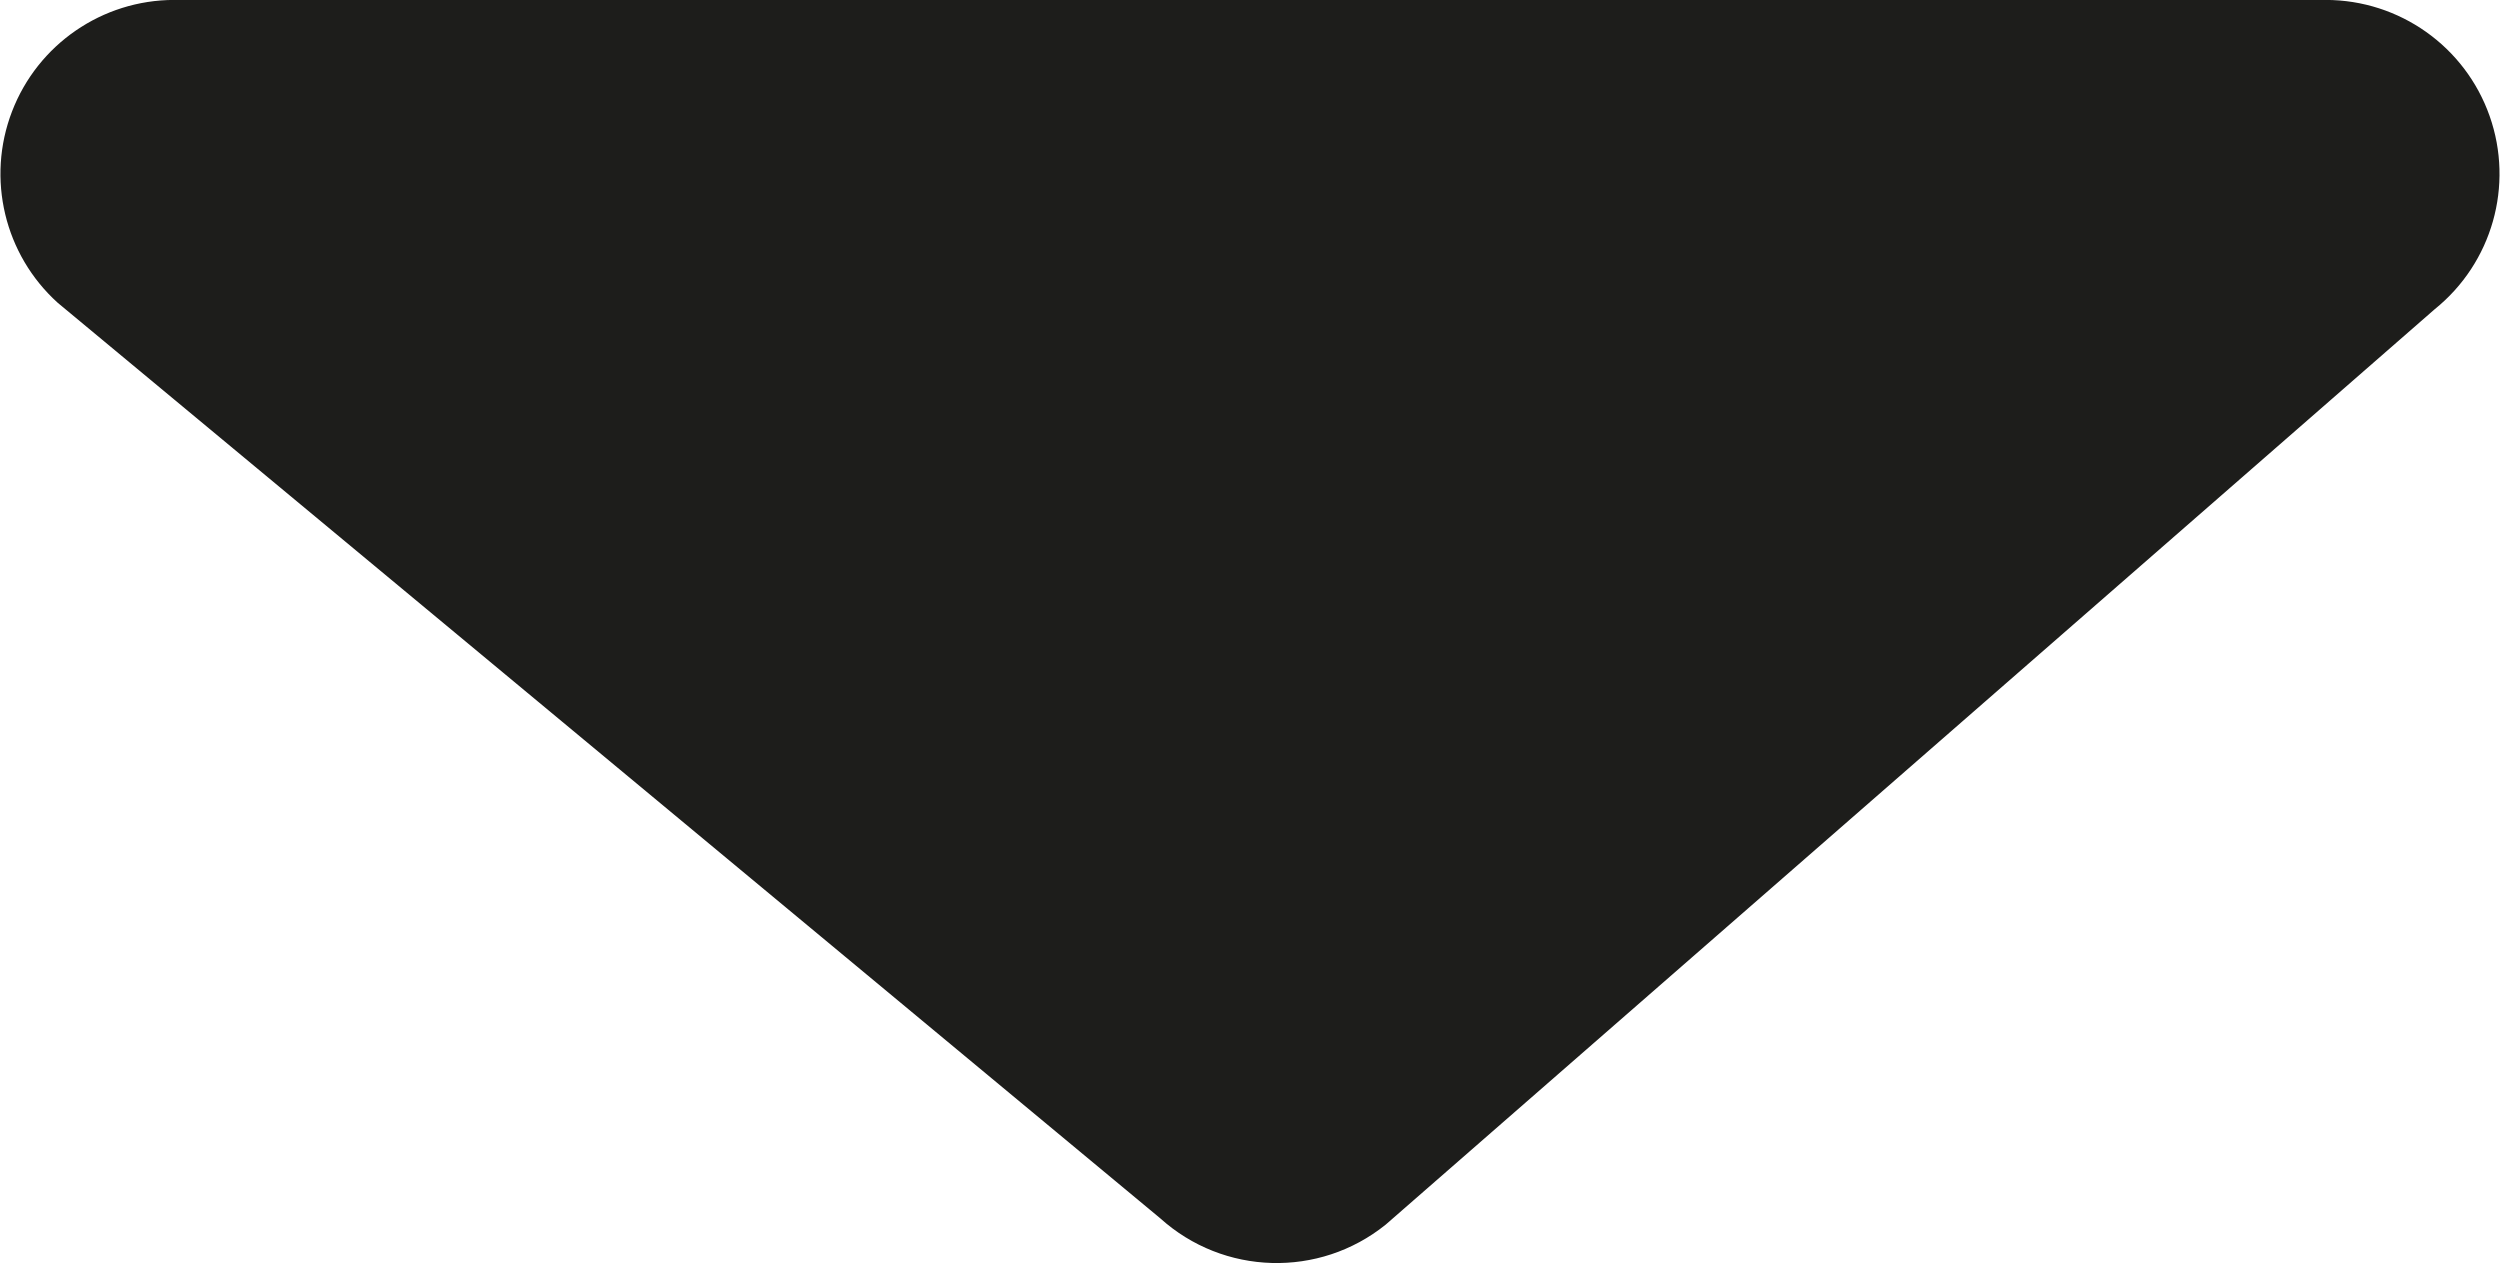
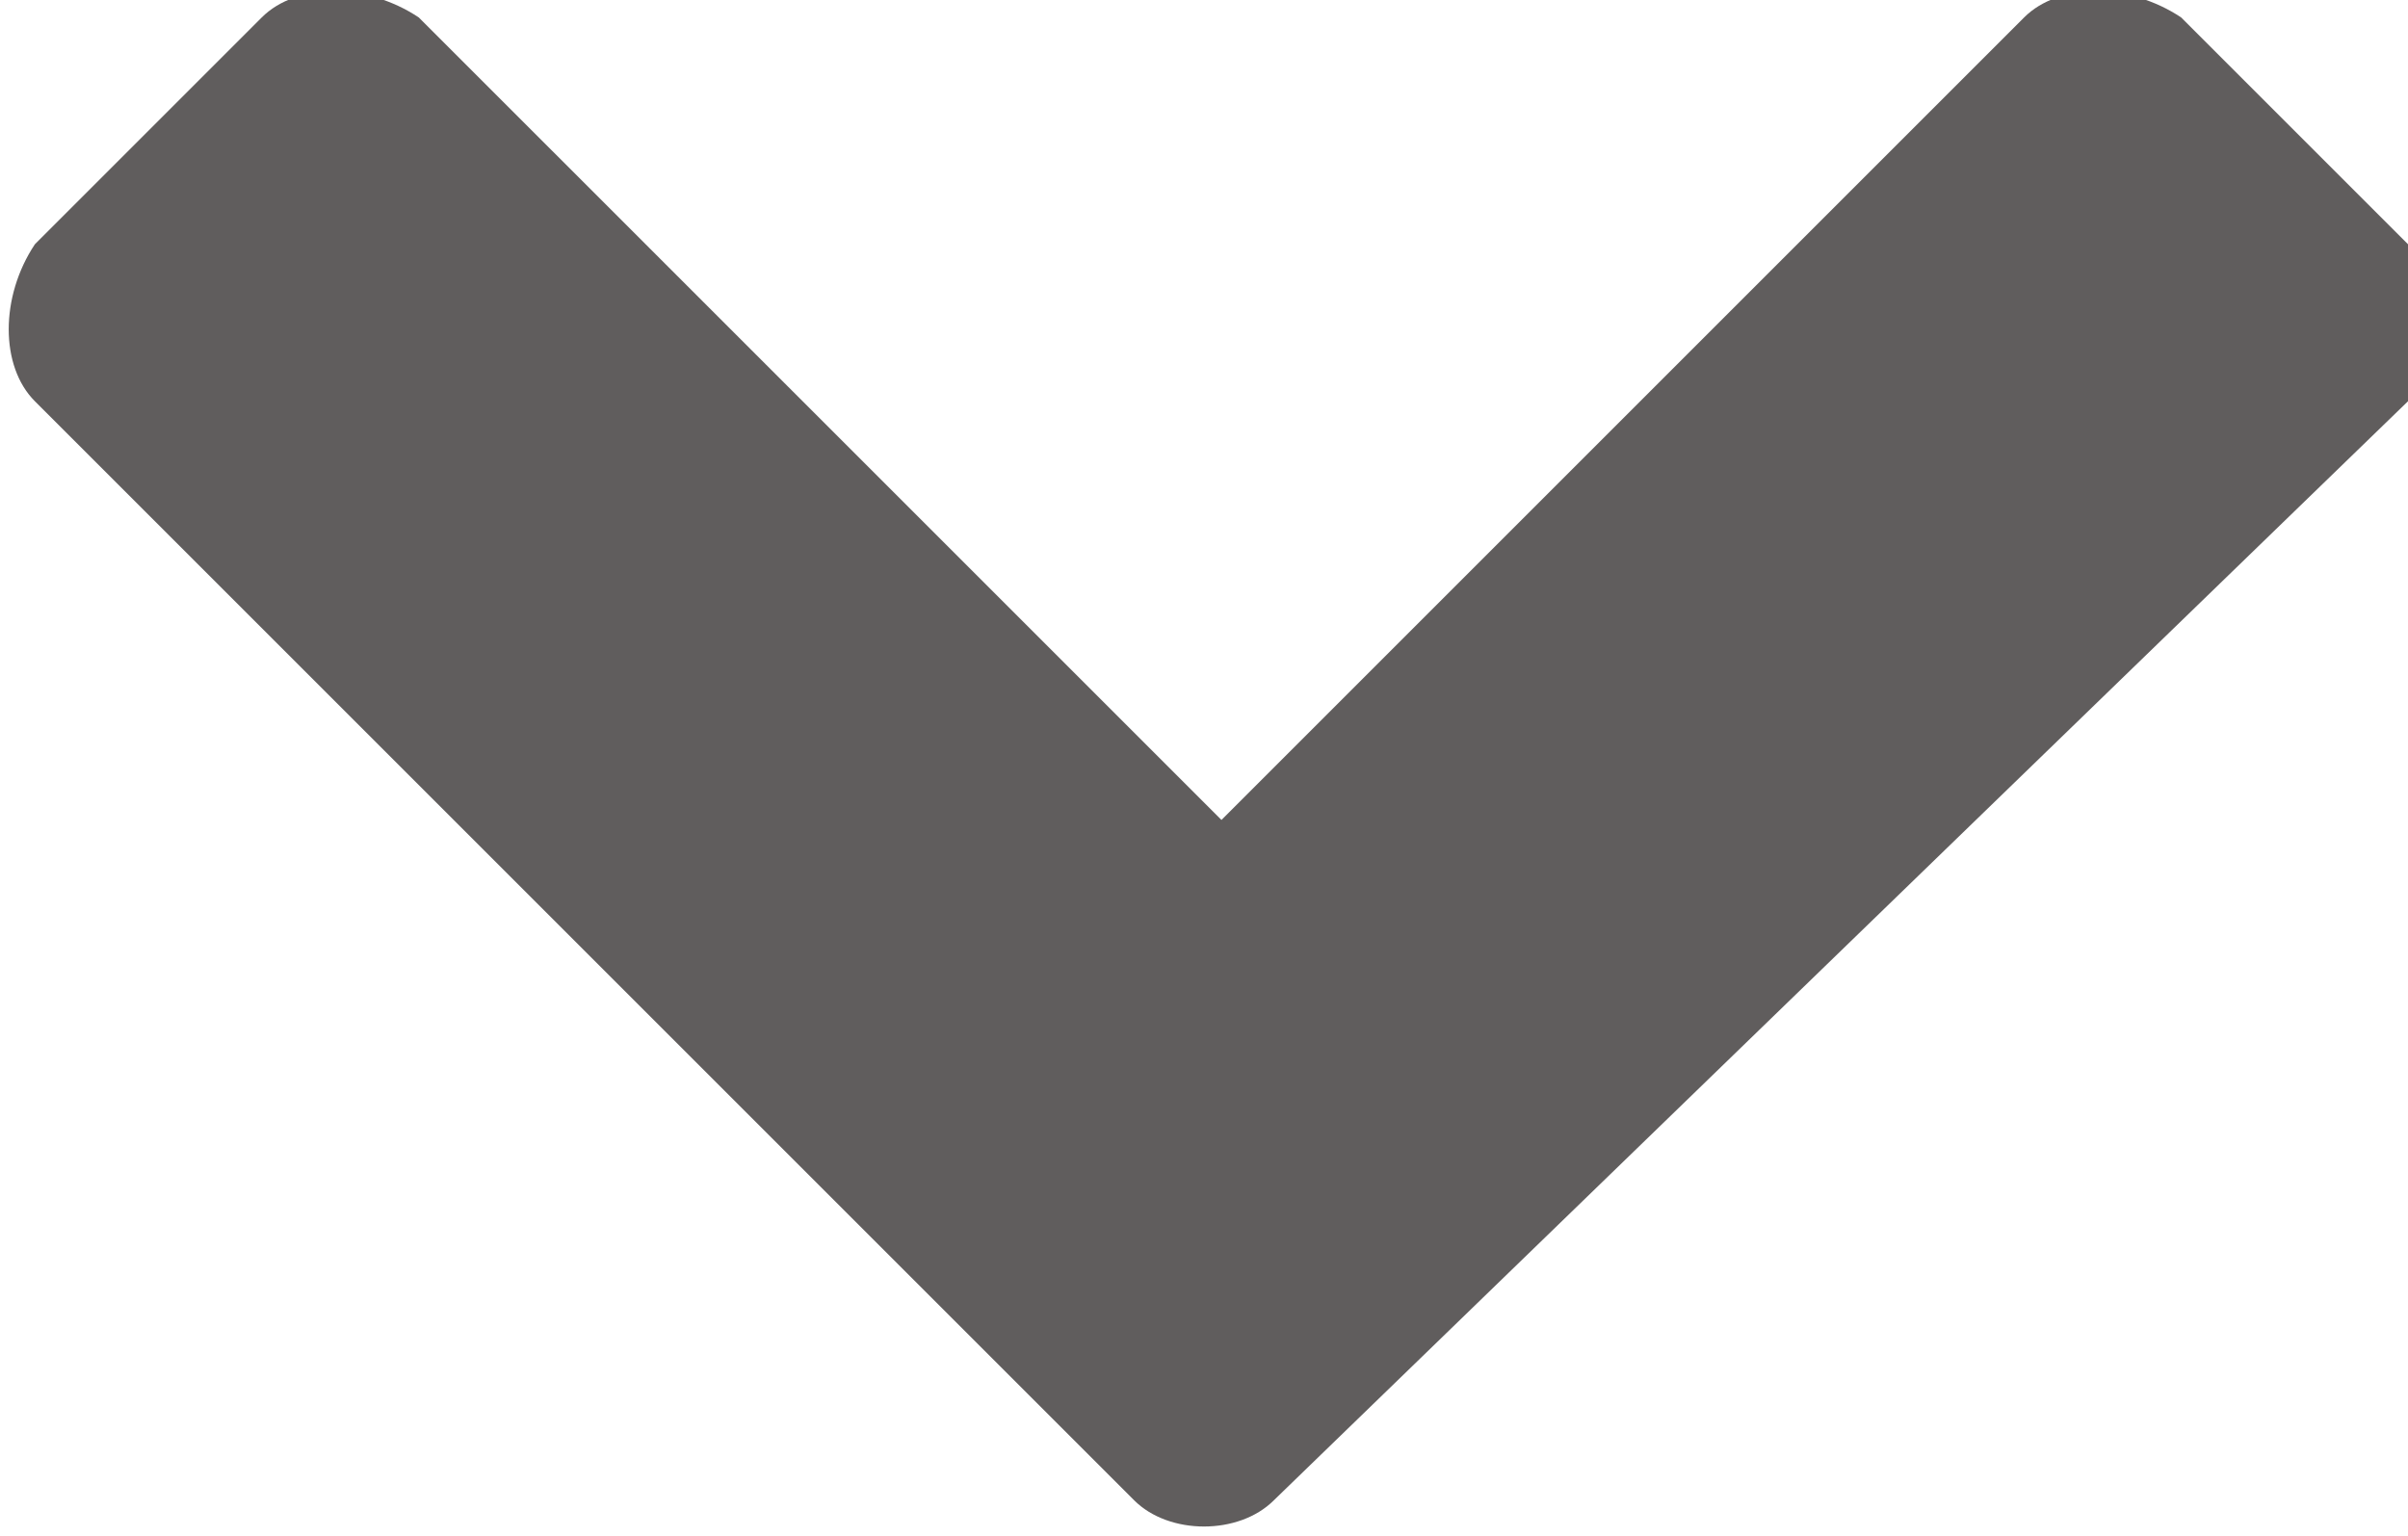
- <svg xmlns="http://www.w3.org/2000/svg" width="20" height="10.105" viewBox="0 0 20 10.105">
-   <defs>
-     <style>.a{fill:#1d1d1b;}</style>
-   </defs>
-   <path class="a" d="M11.085,14.745l8.393-7.324a1.391,1.391,0,0,0-.872-2.474H1.393A1.391,1.391,0,0,0,.462,7.37l8.82,7.324A1.391,1.391,0,0,0,11.085,14.745Z" transform="translate(0 -4.9475)" />
+ <svg xmlns="http://www.w3.org/2000/svg" version="1.1" id="Capa_1" x="0px" y="0px" viewBox="0 0 13.8 8.8" style="enable-background:new 0 0 13.8 8.8;" xml:space="preserve">
+   <style type="text/css">
+ 	.st0{fill:#605D5D;}
+ </style>
+   <path class="st0" d="M6.5,8.6L0.2,2.3c-0.2-0.2-0.2-0.6,0-0.9c0,0,0,0,0,0l0,0l1.3-1.3c0.2-0.2,0.6-0.2,0.9,0l4.6,4.6l4.6-4.6  c0.2-0.2,0.6-0.2,0.9,0c0,0,0,0,0,0l0,0l1.3,1.3c0.2,0.2,0.2,0.6,0,0.9c0,0,0,0,0,0l0,0L7.3,8.6C7.1,8.8,6.7,8.8,6.5,8.6  C6.5,8.6,6.5,8.6,6.5,8.6L6.5,8.6z" />
</svg>
